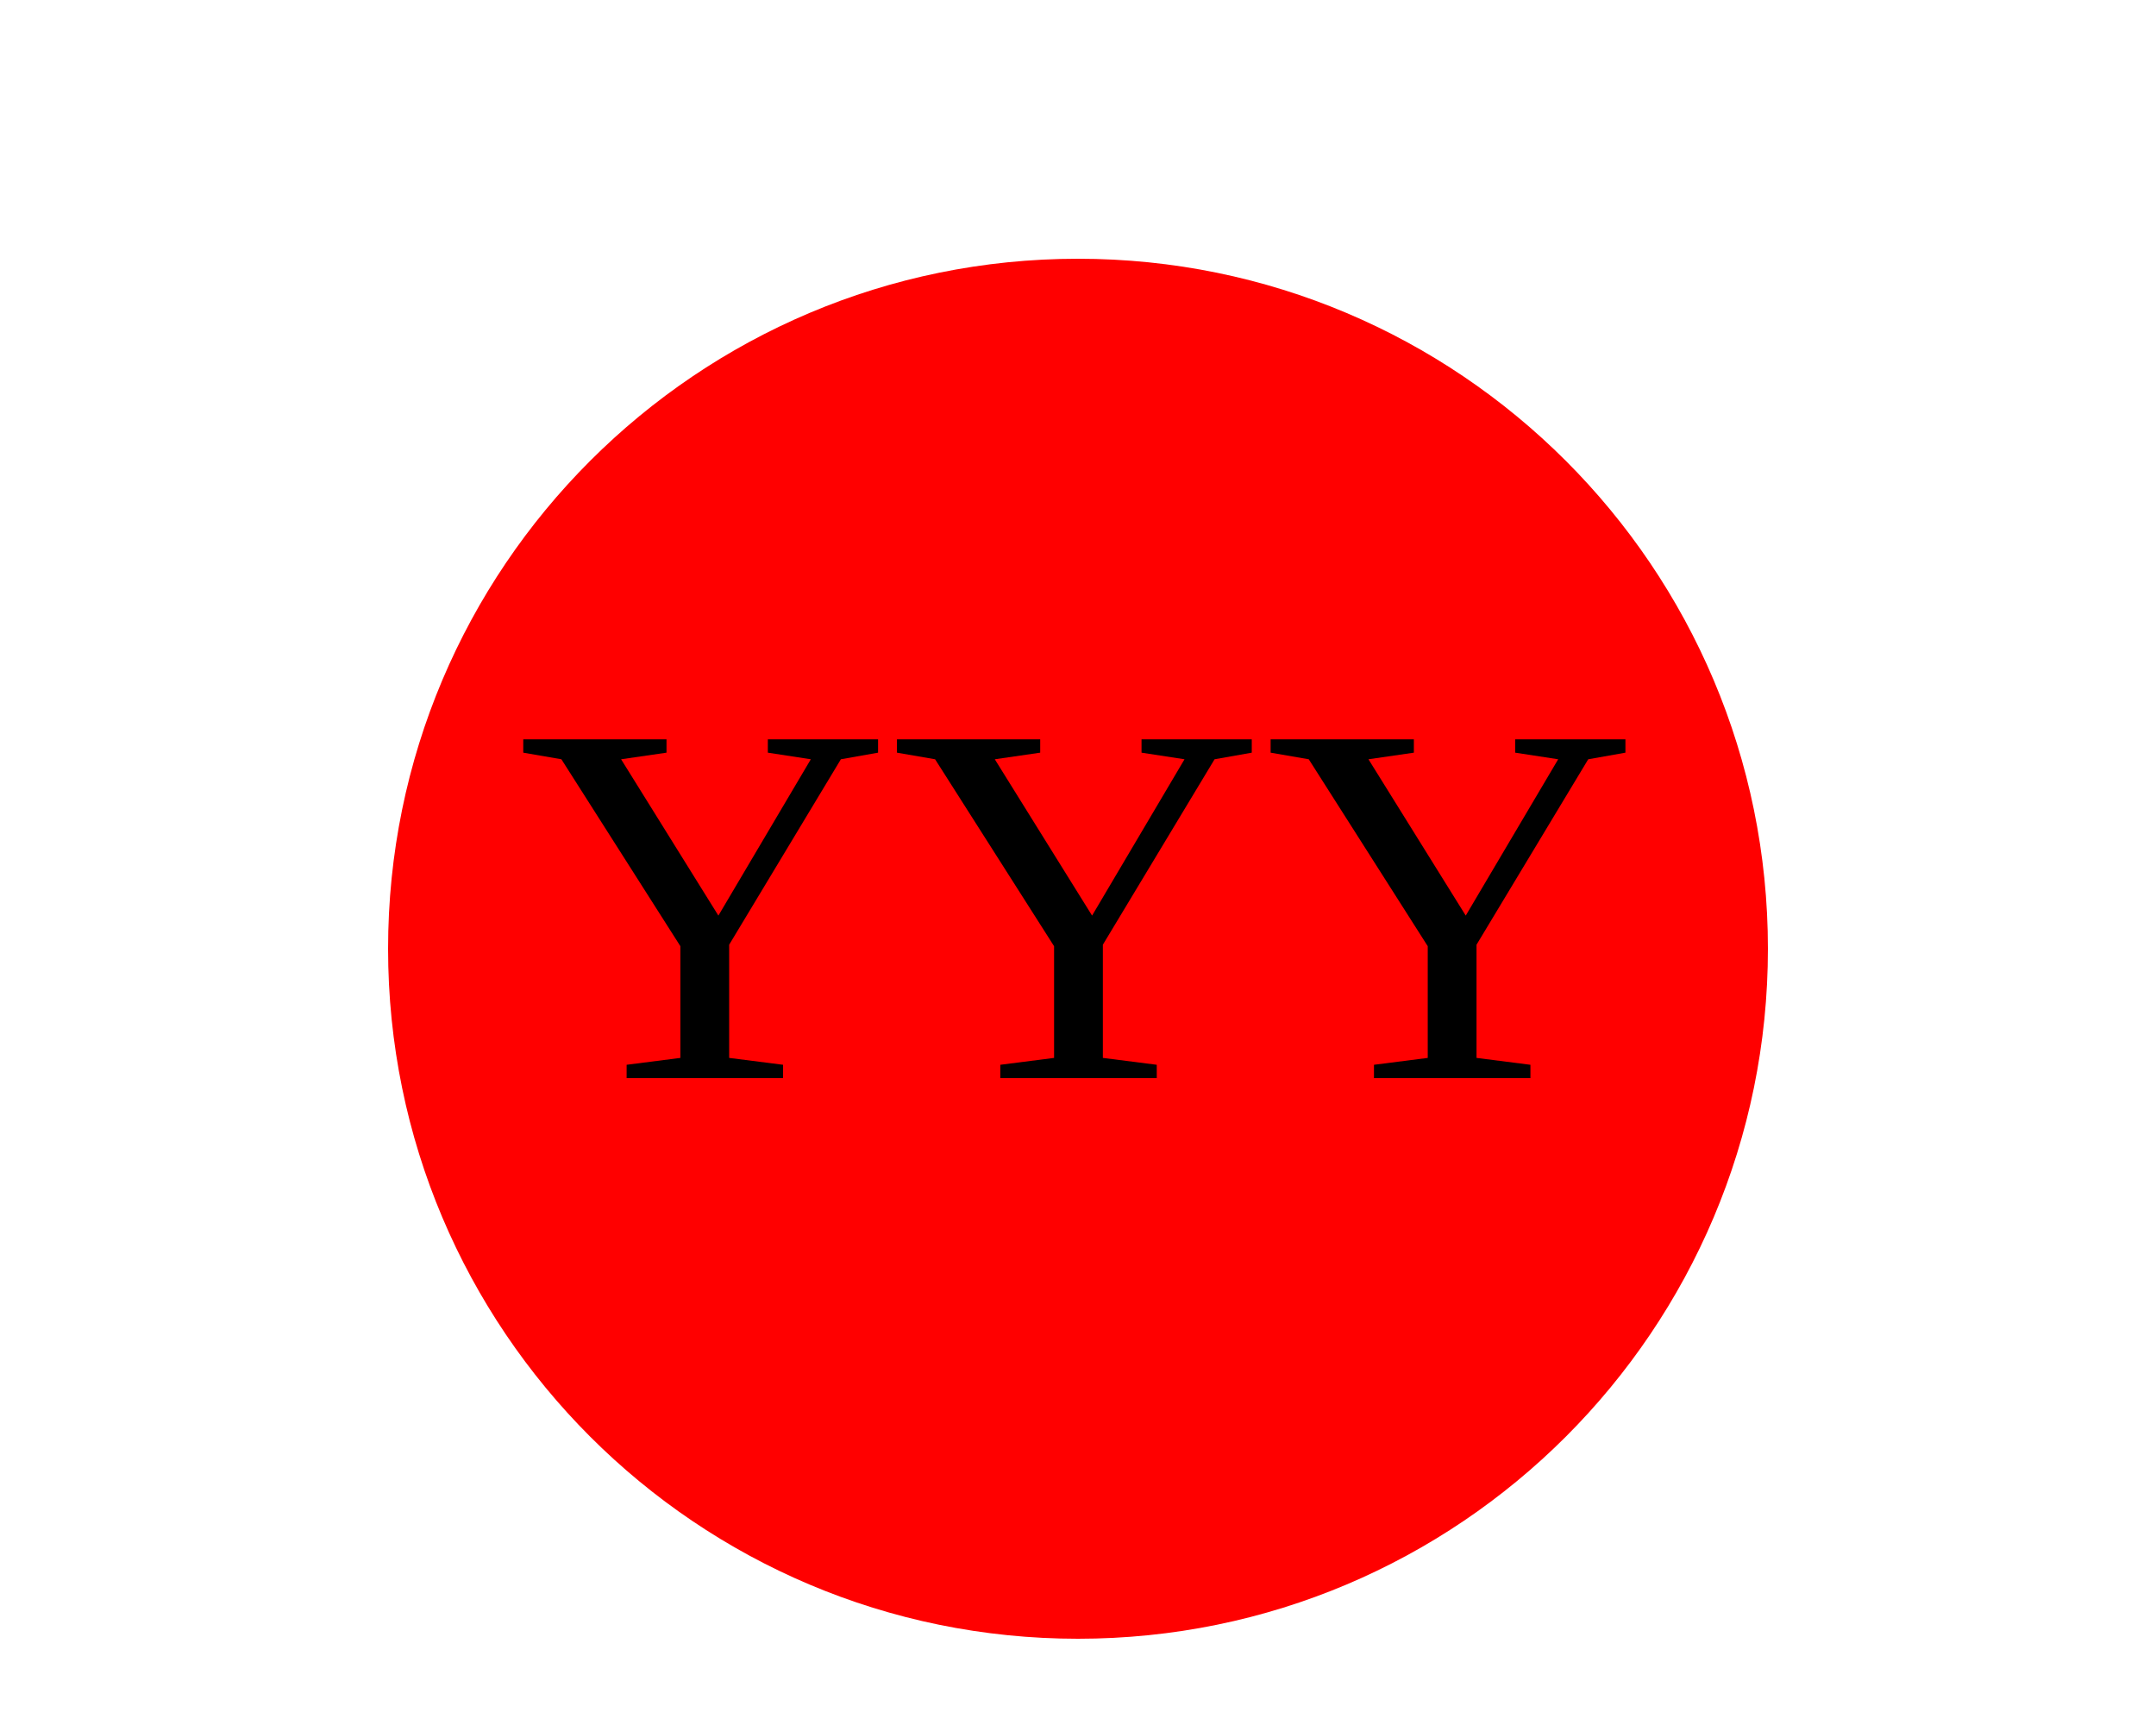
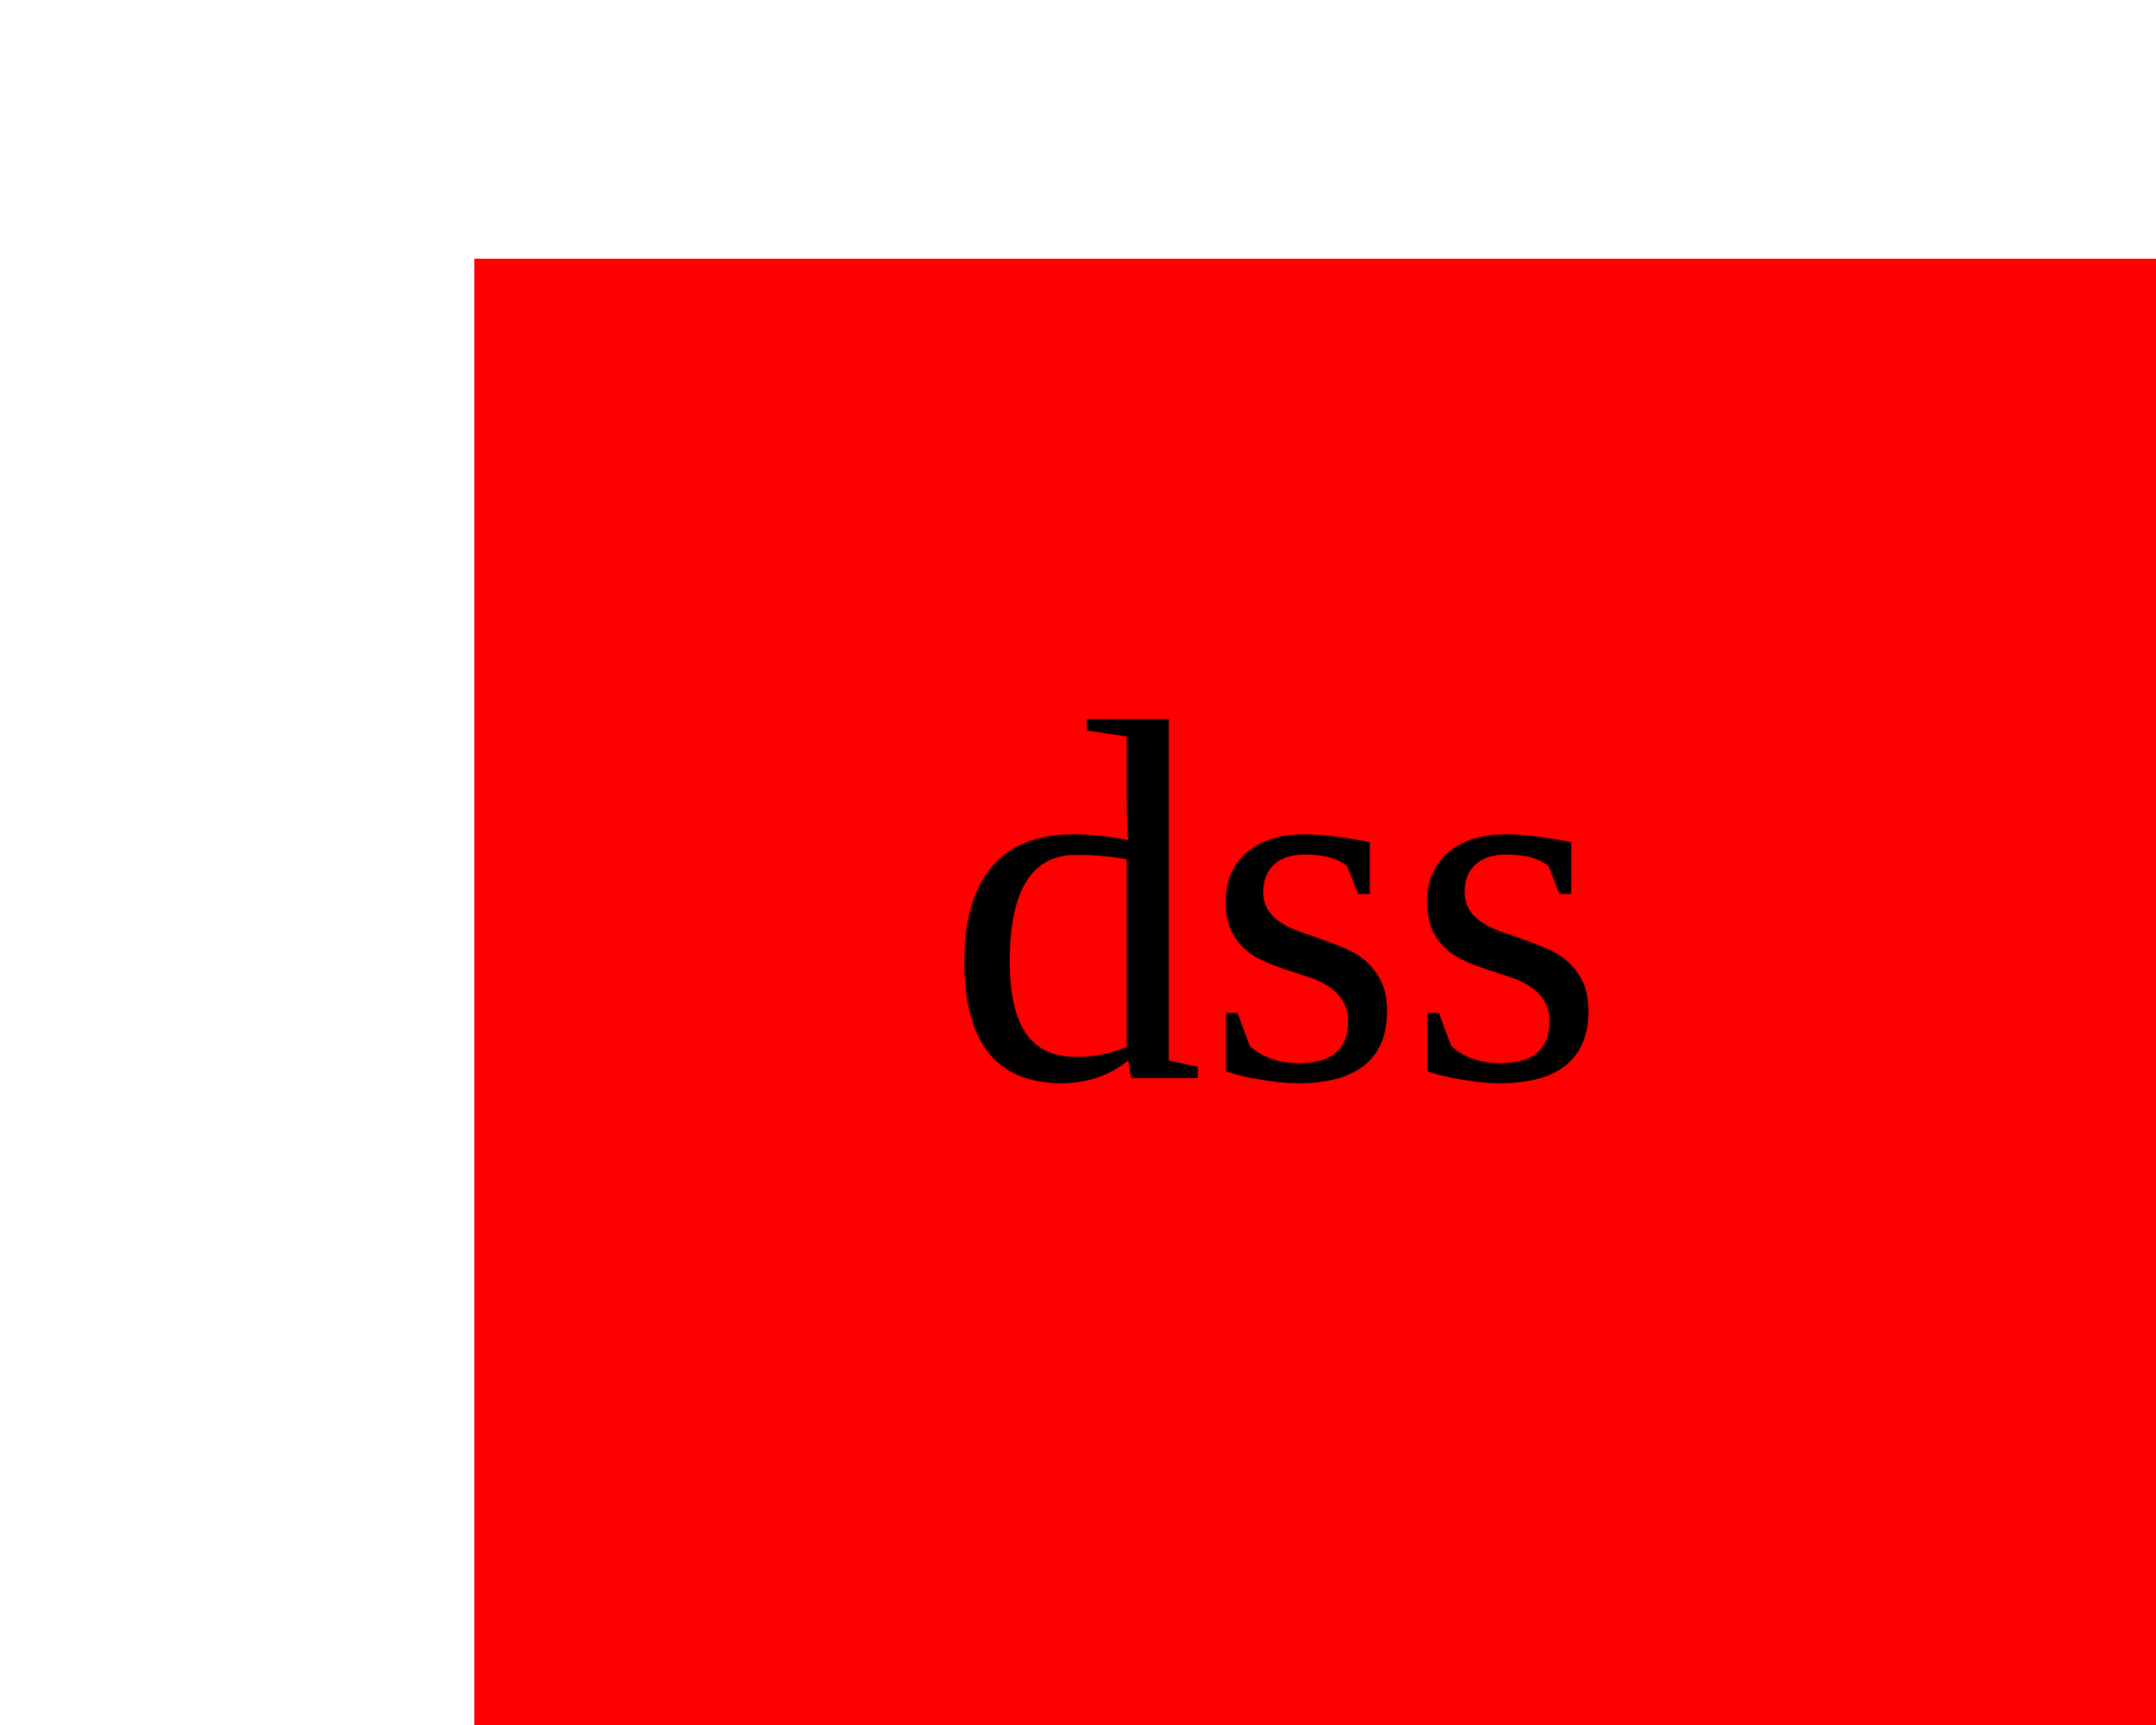
<svg xmlns="http://www.w3.org/2000/svg" version="1.1" width="250" height="200">
-   <circle cx="125" cy="110" r="80" fill="red" />
-   <text x="125" y="125" font-size="60" text-anchor="middle" fill="black">YYY</text>
+   <rect x="55" y="30" width="200" height="200" fill="red" />
+   <text x="148" y="125" font-size="60" text-anchor="middle" fill="black">dss</text>
</svg>
